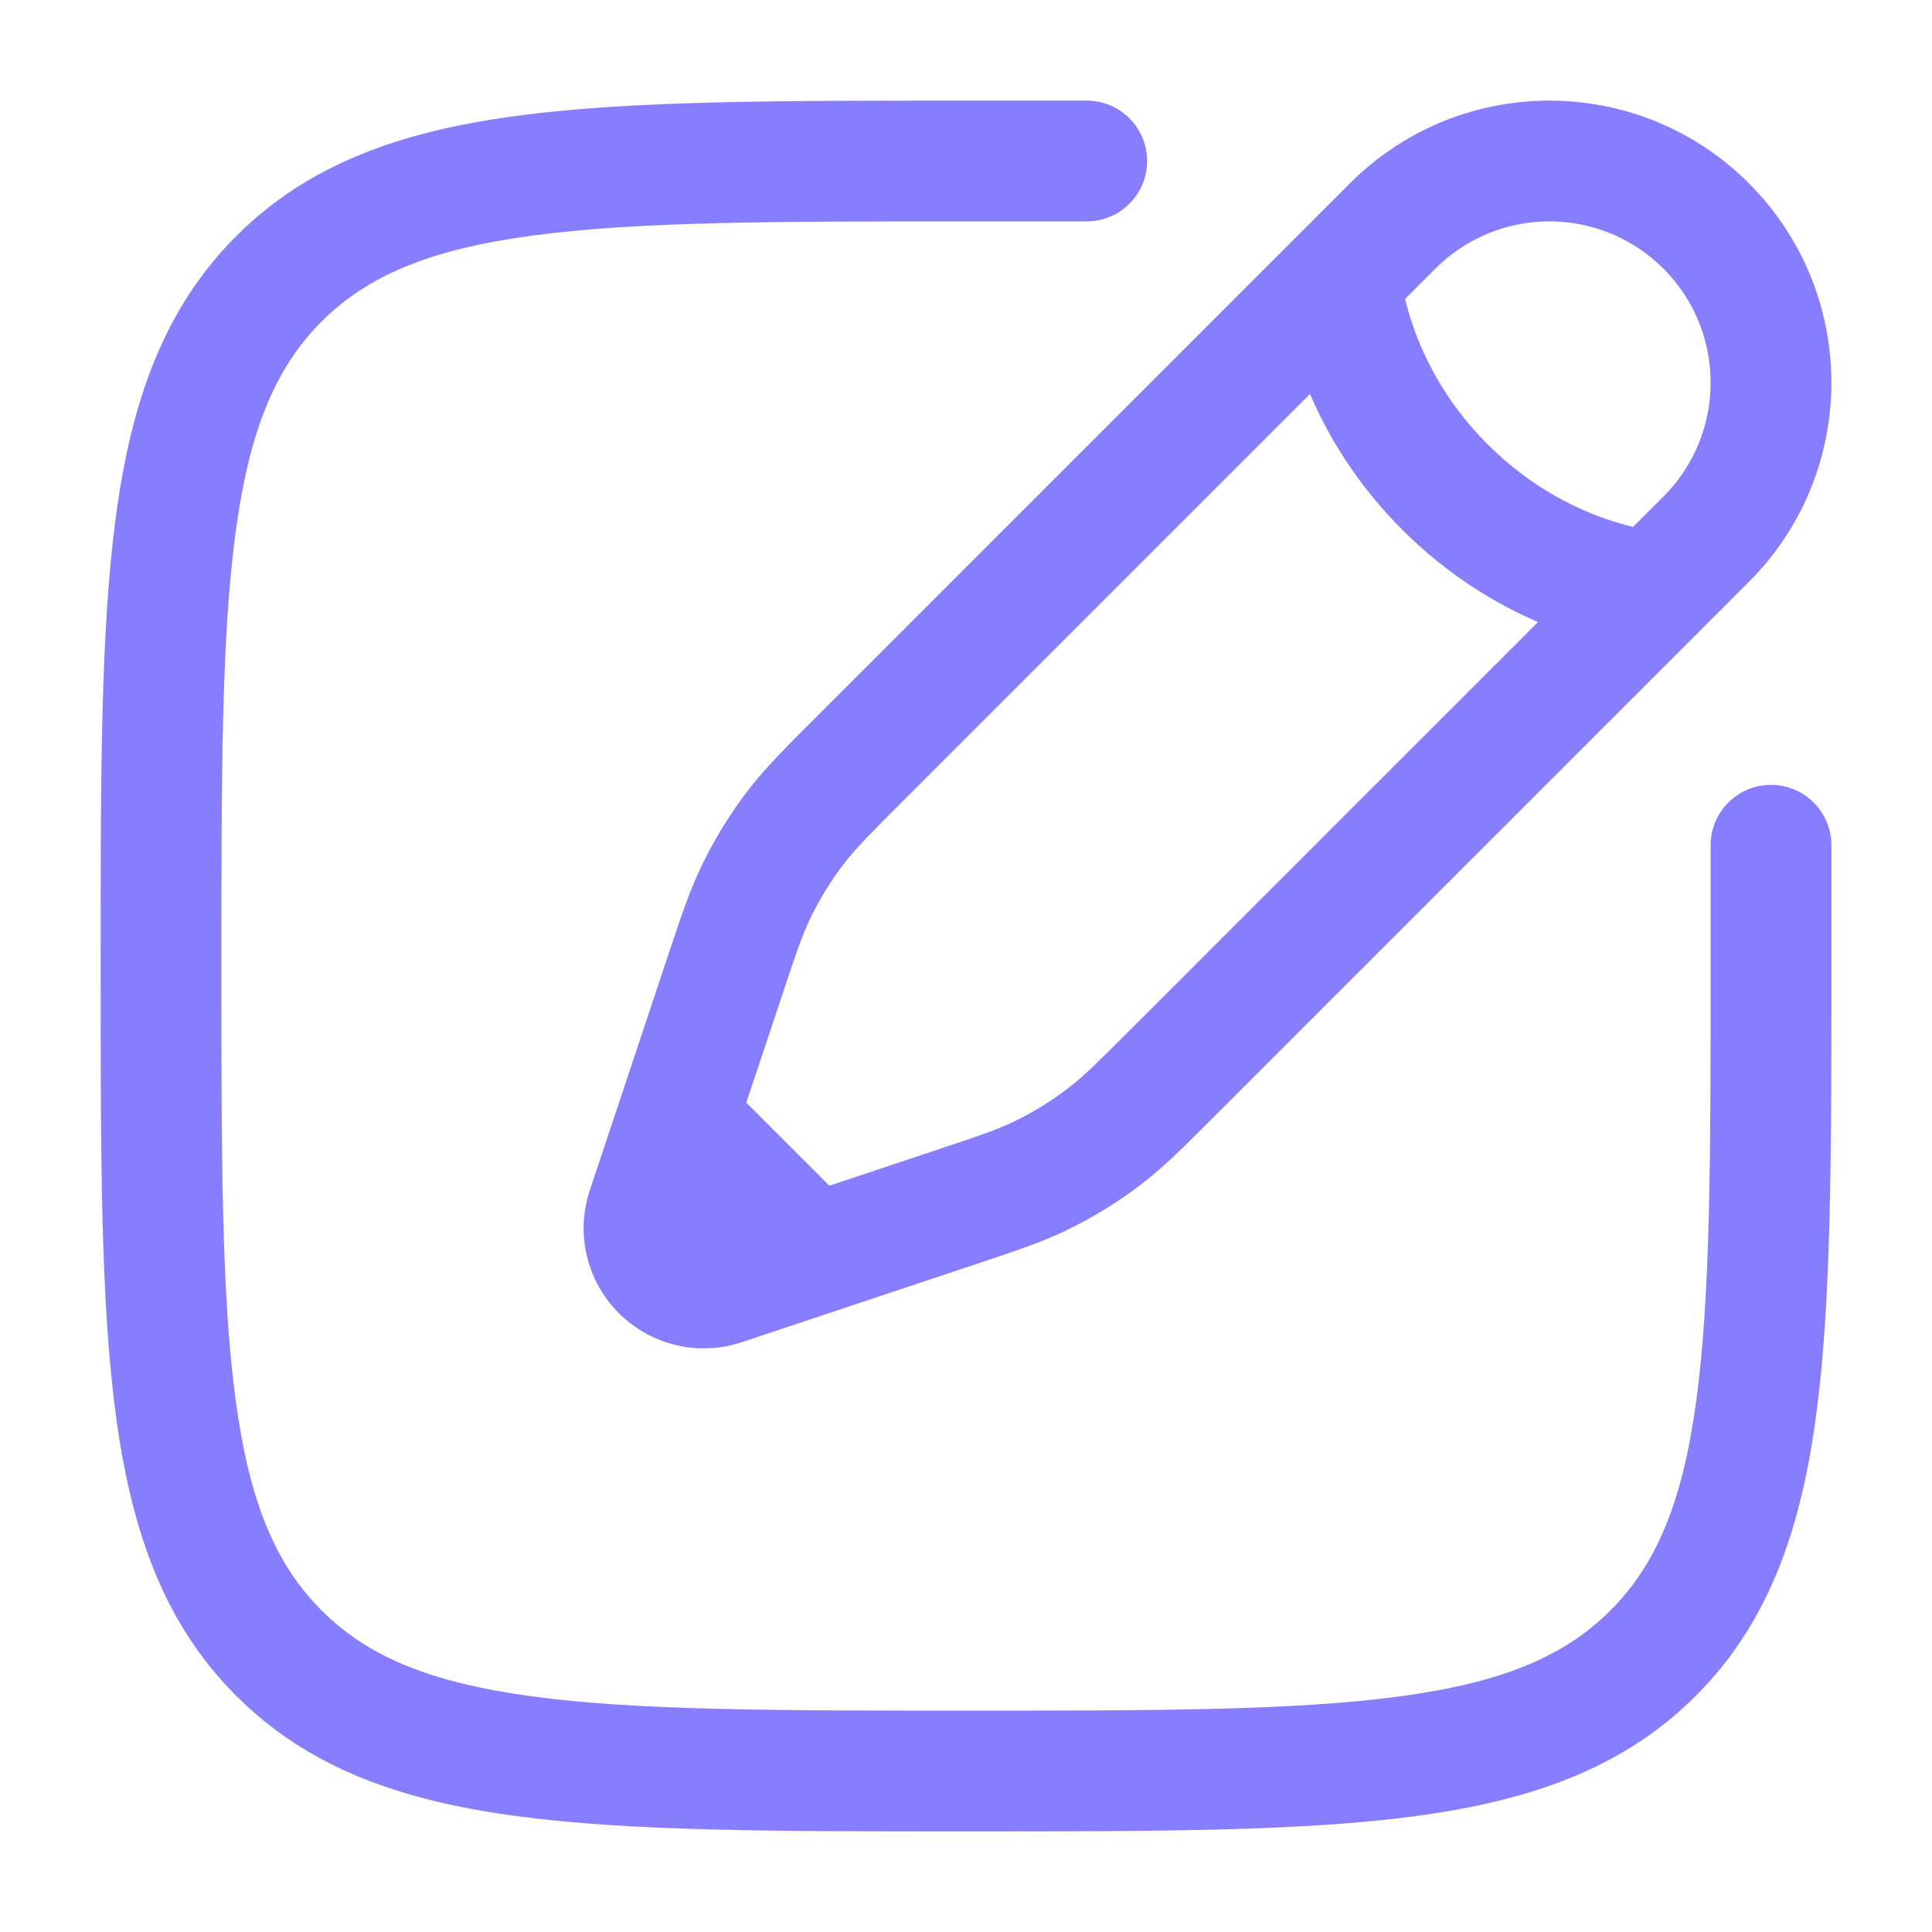
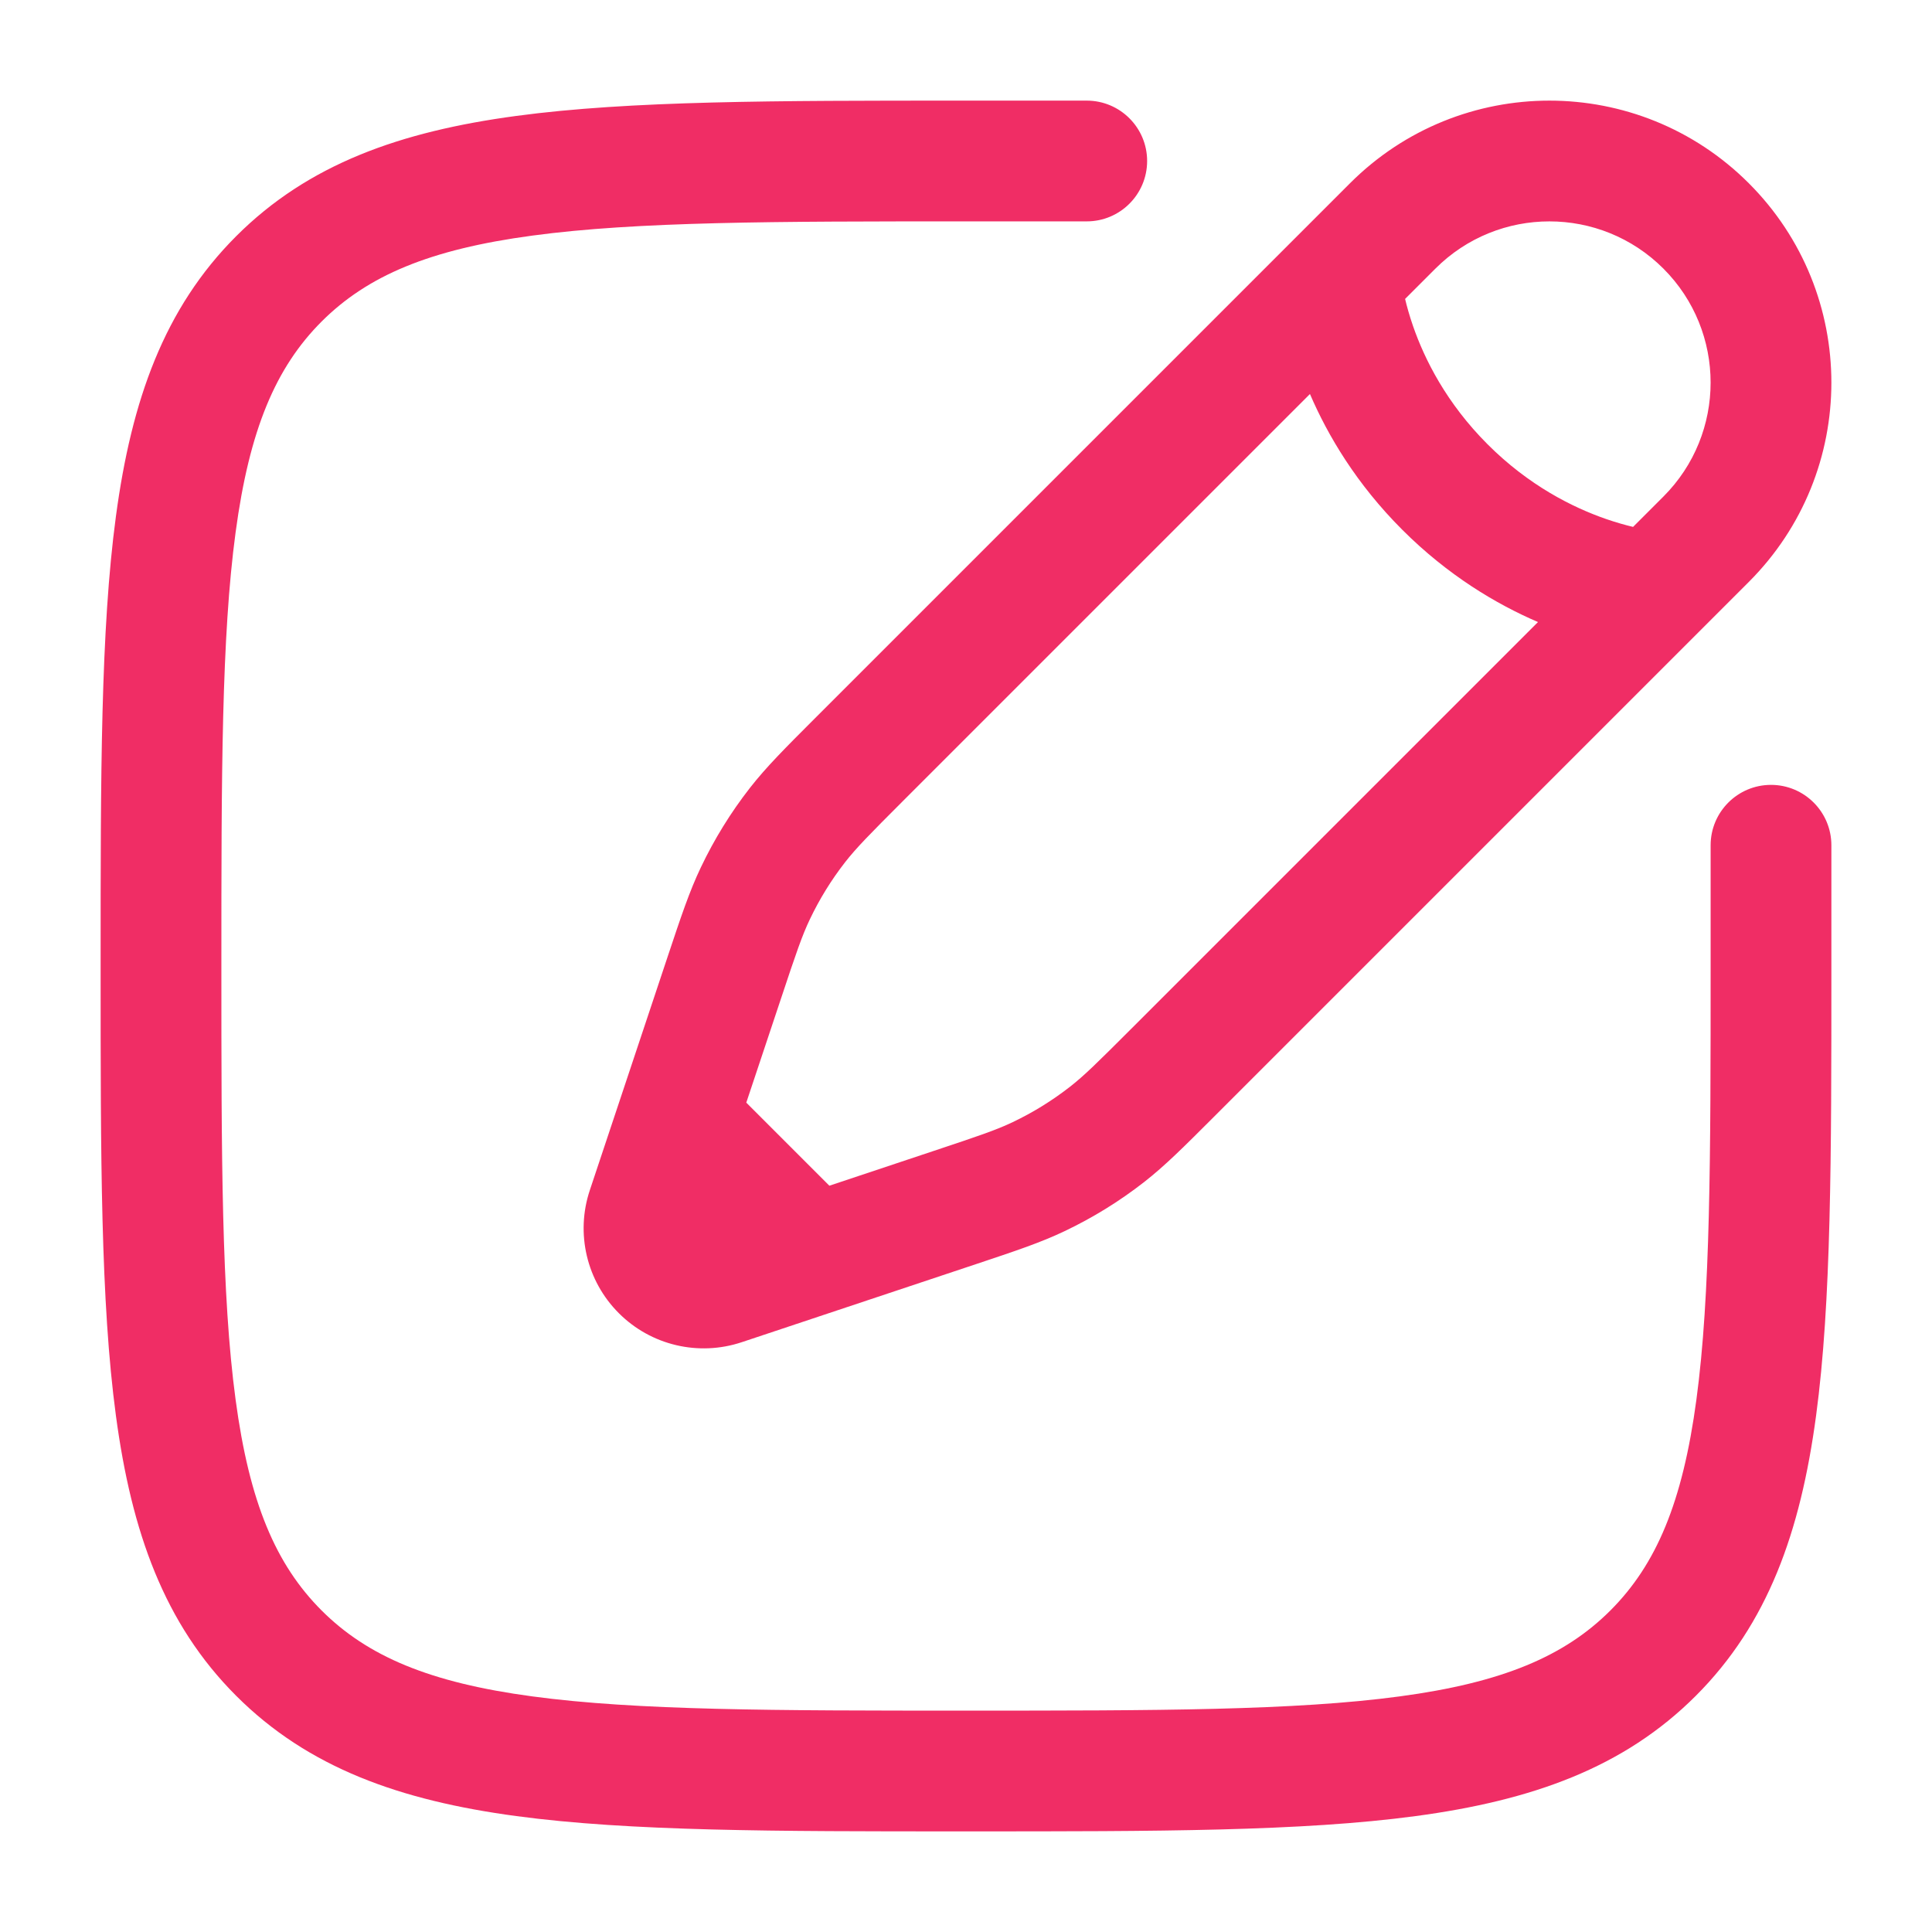
<svg xmlns="http://www.w3.org/2000/svg" width="36" height="36" viewBox="0 0 36 36" fill="none">
-   <path fill-rule="evenodd" clip-rule="evenodd" d="M17.914 1.875H20.25C20.871 1.875 21.375 2.379 21.375 3C21.375 3.621 20.871 4.125 20.25 4.125H18C14.433 4.125 11.87 4.127 9.92 4.39C8.003 4.647 6.847 5.138 5.992 5.992C5.138 6.847 4.647 8.003 4.39 9.92C4.127 11.87 4.125 14.433 4.125 18C4.125 21.567 4.127 24.13 4.39 26.08C4.647 27.997 5.138 29.153 5.992 30.008C6.847 30.862 8.003 31.353 9.92 31.61C11.87 31.873 14.433 31.875 18 31.875C21.567 31.875 24.13 31.873 26.08 31.61C27.997 31.353 29.153 30.862 30.008 30.008C30.862 29.153 31.353 27.997 31.61 26.08C31.873 24.13 31.875 21.567 31.875 18V15.75C31.875 15.129 32.379 14.625 33 14.625C33.621 14.625 34.125 15.129 34.125 15.75V18.086C34.125 21.549 34.125 24.262 33.84 26.379C33.549 28.547 32.941 30.257 31.599 31.599C30.257 32.941 28.547 33.549 26.379 33.84C24.262 34.125 21.549 34.125 18.086 34.125H17.914C14.451 34.125 11.738 34.125 9.621 33.84C7.453 33.549 5.743 32.941 4.401 31.599C3.059 30.257 2.451 28.547 2.16 26.379C1.875 24.262 1.875 21.549 1.875 18.086V17.914C1.875 14.451 1.875 11.738 2.16 9.621C2.451 7.453 3.059 5.743 4.401 4.401C5.743 3.059 7.453 2.451 9.621 2.16C11.738 1.875 14.451 1.875 17.914 1.875ZM25.156 3.414C27.208 1.362 30.534 1.362 32.586 3.414C34.638 5.466 34.638 8.792 32.586 10.844L22.614 20.816C22.057 21.373 21.708 21.722 21.319 22.026C20.86 22.384 20.364 22.69 19.839 22.94C19.393 23.153 18.925 23.309 18.178 23.558L13.821 25.01C13.017 25.278 12.13 25.069 11.531 24.469C10.931 23.87 10.722 22.983 10.99 22.179L12.442 17.822C12.691 17.075 12.847 16.607 13.06 16.161C13.31 15.636 13.616 15.14 13.974 14.681C14.278 14.292 14.627 13.943 15.184 13.386L25.156 3.414ZM30.995 5.005C29.822 3.832 27.92 3.832 26.747 5.005L26.182 5.57C26.216 5.714 26.264 5.885 26.33 6.076C26.545 6.696 26.952 7.512 27.72 8.28C28.488 9.048 29.304 9.455 29.924 9.67C30.115 9.736 30.286 9.784 30.43 9.818L30.995 9.253C32.168 8.08 32.168 6.178 30.995 5.005ZM28.658 11.591C27.884 11.258 26.982 10.724 26.129 9.871C25.276 9.018 24.742 8.116 24.409 7.342L16.826 14.925C16.201 15.55 15.957 15.798 15.748 16.065C15.491 16.395 15.271 16.751 15.091 17.129C14.945 17.434 14.833 17.764 14.554 18.603L13.906 20.546L15.454 22.094L17.397 21.446C18.236 21.167 18.566 21.055 18.871 20.909C19.249 20.729 19.605 20.509 19.935 20.252C20.202 20.044 20.45 19.799 21.075 19.174L28.658 11.591Z" fill="#877EFF" />
+   <path fill-rule="evenodd" clip-rule="evenodd" d="M17.914 1.875H20.25C20.871 1.875 21.375 2.379 21.375 3C21.375 3.621 20.871 4.125 20.25 4.125H18C14.433 4.125 11.87 4.127 9.92 4.39C8.003 4.647 6.847 5.138 5.992 5.992C5.138 6.847 4.647 8.003 4.39 9.92C4.127 11.87 4.125 14.433 4.125 18C4.125 21.567 4.127 24.13 4.39 26.08C4.647 27.997 5.138 29.153 5.992 30.008C6.847 30.862 8.003 31.353 9.92 31.61C11.87 31.873 14.433 31.875 18 31.875C21.567 31.875 24.13 31.873 26.08 31.61C27.997 31.353 29.153 30.862 30.008 30.008C30.862 29.153 31.353 27.997 31.61 26.08C31.873 24.13 31.875 21.567 31.875 18V15.75C31.875 15.129 32.379 14.625 33 14.625C33.621 14.625 34.125 15.129 34.125 15.75V18.086C34.125 21.549 34.125 24.262 33.84 26.379C33.549 28.547 32.941 30.257 31.599 31.599C30.257 32.941 28.547 33.549 26.379 33.84C24.262 34.125 21.549 34.125 18.086 34.125H17.914C14.451 34.125 11.738 34.125 9.621 33.84C7.453 33.549 5.743 32.941 4.401 31.599C3.059 30.257 2.451 28.547 2.16 26.379C1.875 24.262 1.875 21.549 1.875 18.086V17.914C1.875 14.451 1.875 11.738 2.16 9.621C2.451 7.453 3.059 5.743 4.401 4.401C5.743 3.059 7.453 2.451 9.621 2.16C11.738 1.875 14.451 1.875 17.914 1.875ZM25.156 3.414C27.208 1.362 30.534 1.362 32.586 3.414C34.638 5.466 34.638 8.792 32.586 10.844L22.614 20.816C22.057 21.373 21.708 21.722 21.319 22.026C20.86 22.384 20.364 22.69 19.839 22.94C19.393 23.153 18.925 23.309 18.178 23.558L13.821 25.01C13.017 25.278 12.13 25.069 11.531 24.469C10.931 23.87 10.722 22.983 10.99 22.179L12.442 17.822C12.691 17.075 12.847 16.607 13.06 16.161C13.31 15.636 13.616 15.14 13.974 14.681C14.278 14.292 14.627 13.943 15.184 13.386L25.156 3.414ZM30.995 5.005C29.822 3.832 27.92 3.832 26.747 5.005L26.182 5.57C26.216 5.714 26.264 5.885 26.33 6.076C26.545 6.696 26.952 7.512 27.72 8.28C28.488 9.048 29.304 9.455 29.924 9.67C30.115 9.736 30.286 9.784 30.43 9.818L30.995 9.253C32.168 8.08 32.168 6.178 30.995 5.005ZM28.658 11.591C27.884 11.258 26.982 10.724 26.129 9.871C25.276 9.018 24.742 8.116 24.409 7.342L16.826 14.925C16.201 15.55 15.957 15.798 15.748 16.065C15.491 16.395 15.271 16.751 15.091 17.129C14.945 17.434 14.833 17.764 14.554 18.603L13.906 20.546L15.454 22.094L17.397 21.446C18.236 21.167 18.566 21.055 18.871 20.909C19.249 20.729 19.605 20.509 19.935 20.252C20.202 20.044 20.45 19.799 21.075 19.174L28.658 11.591Z" fill="#F02D65" />
</svg>
